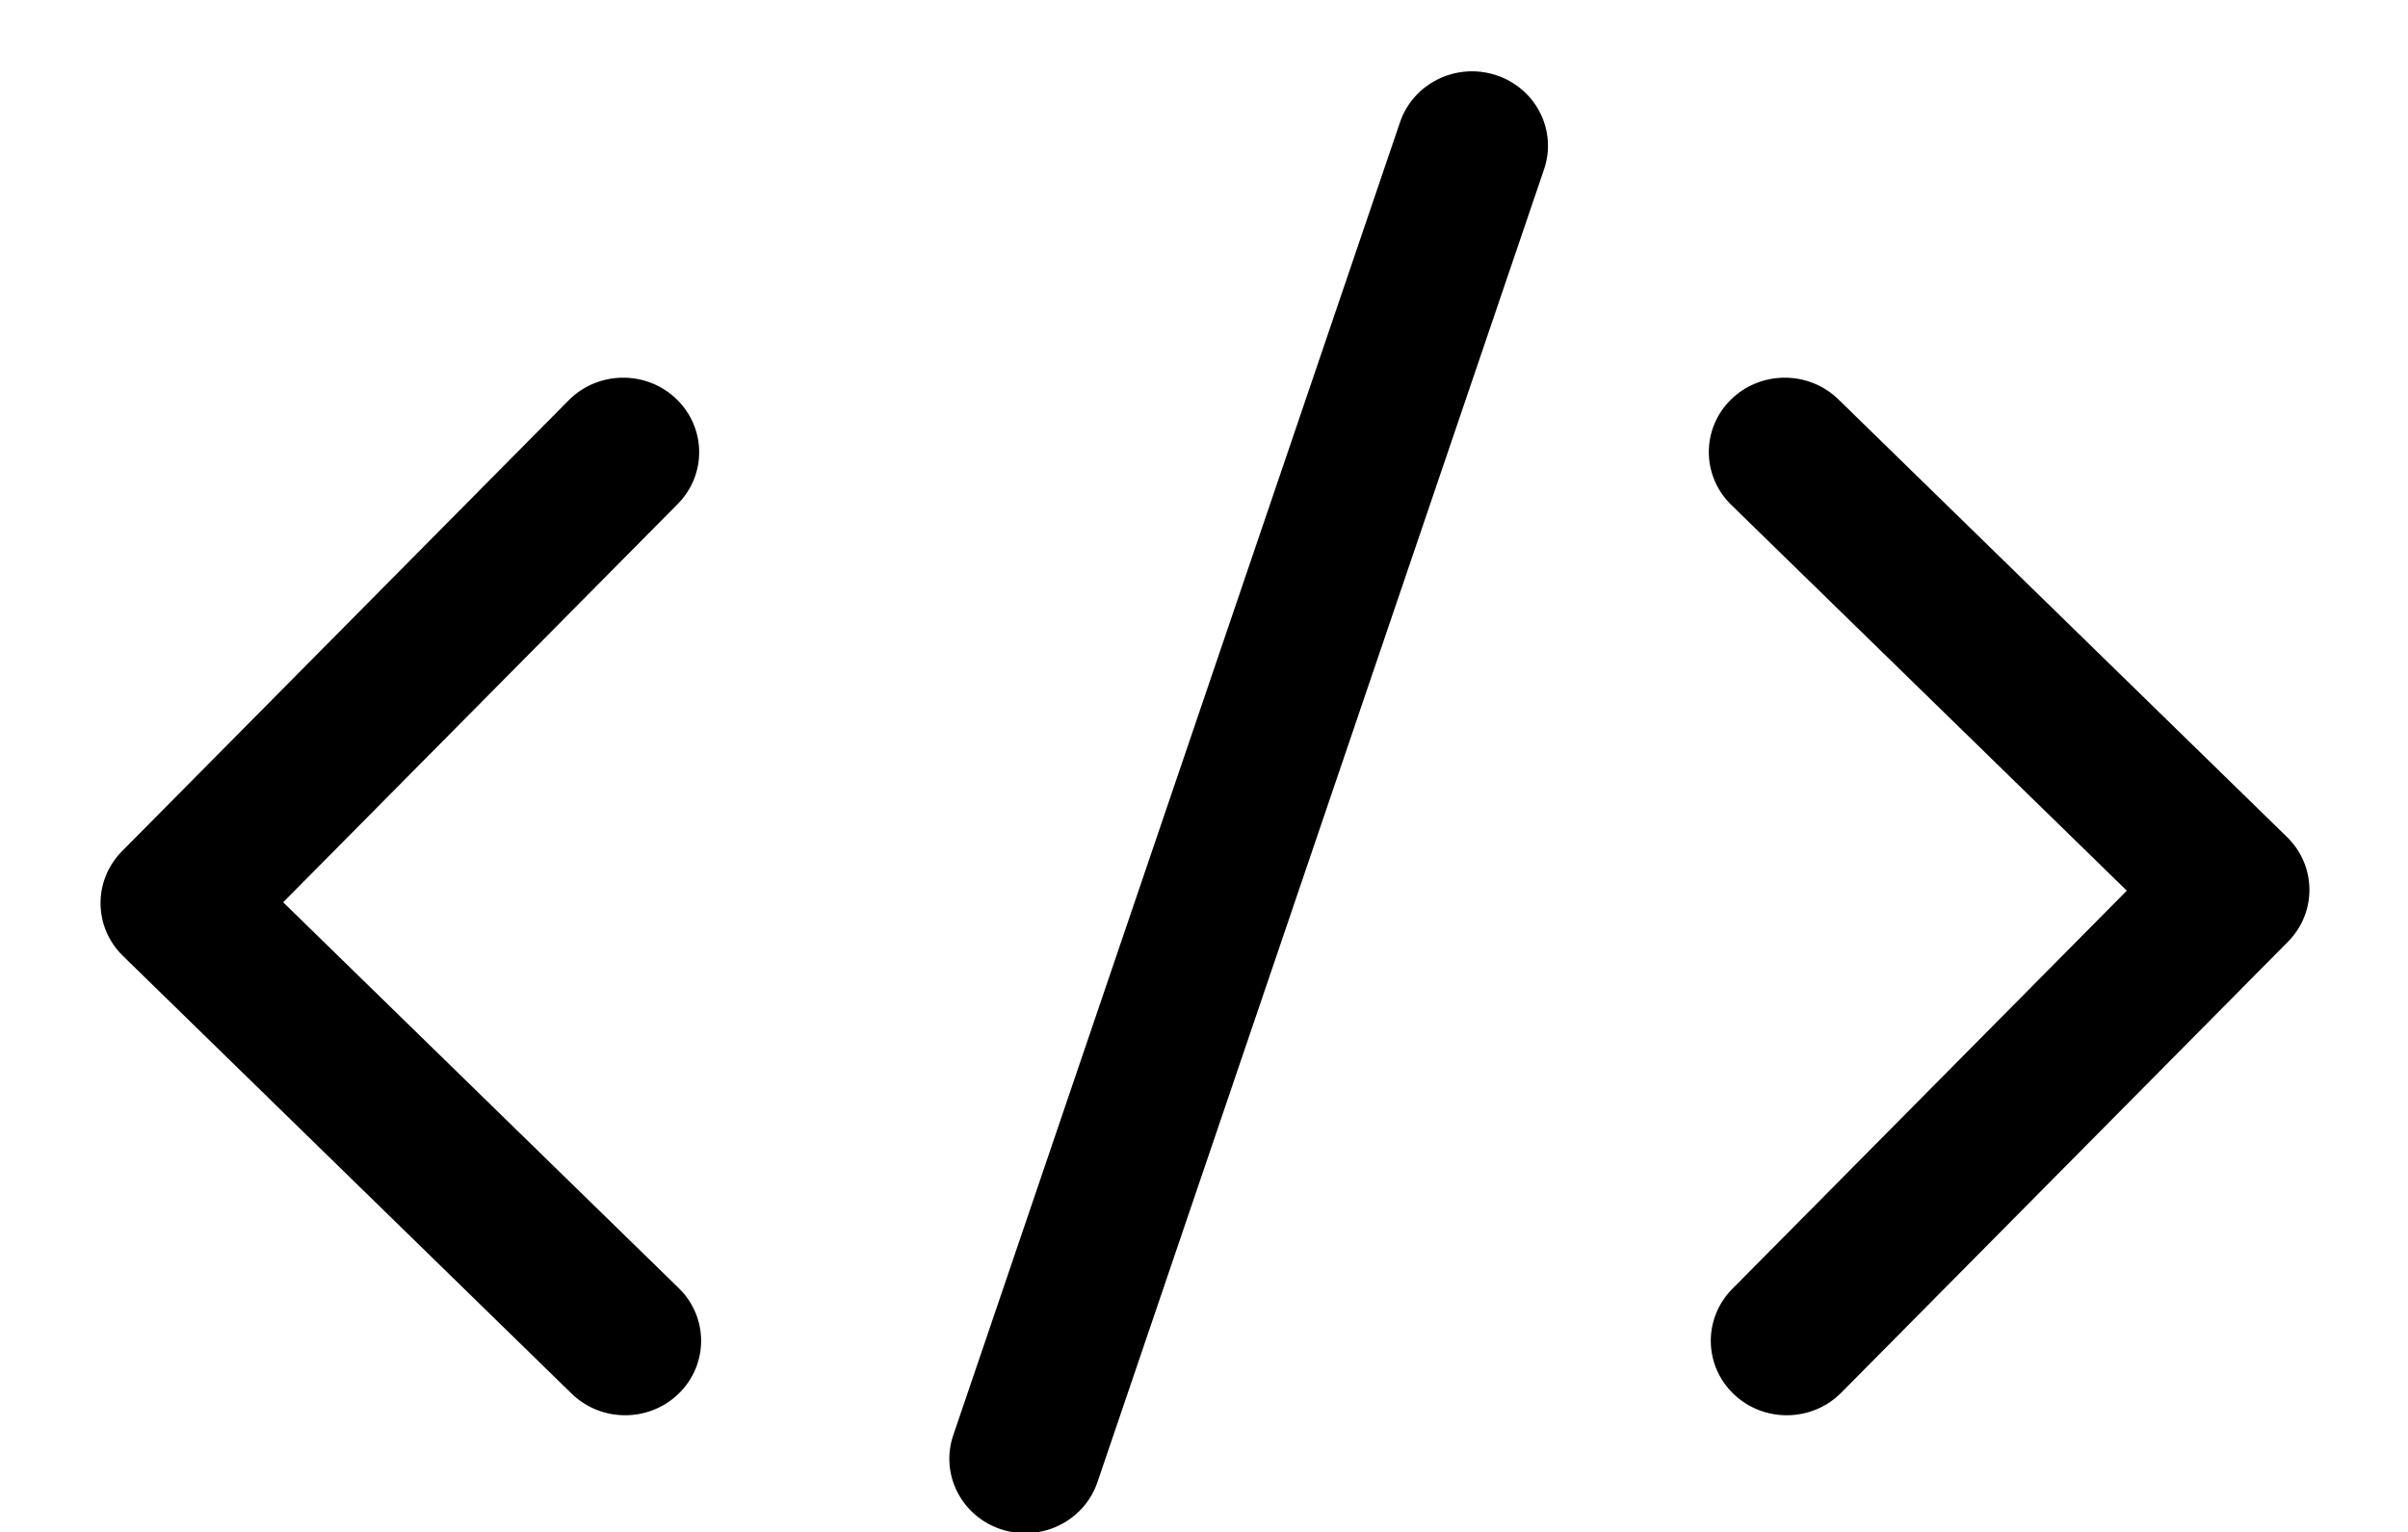
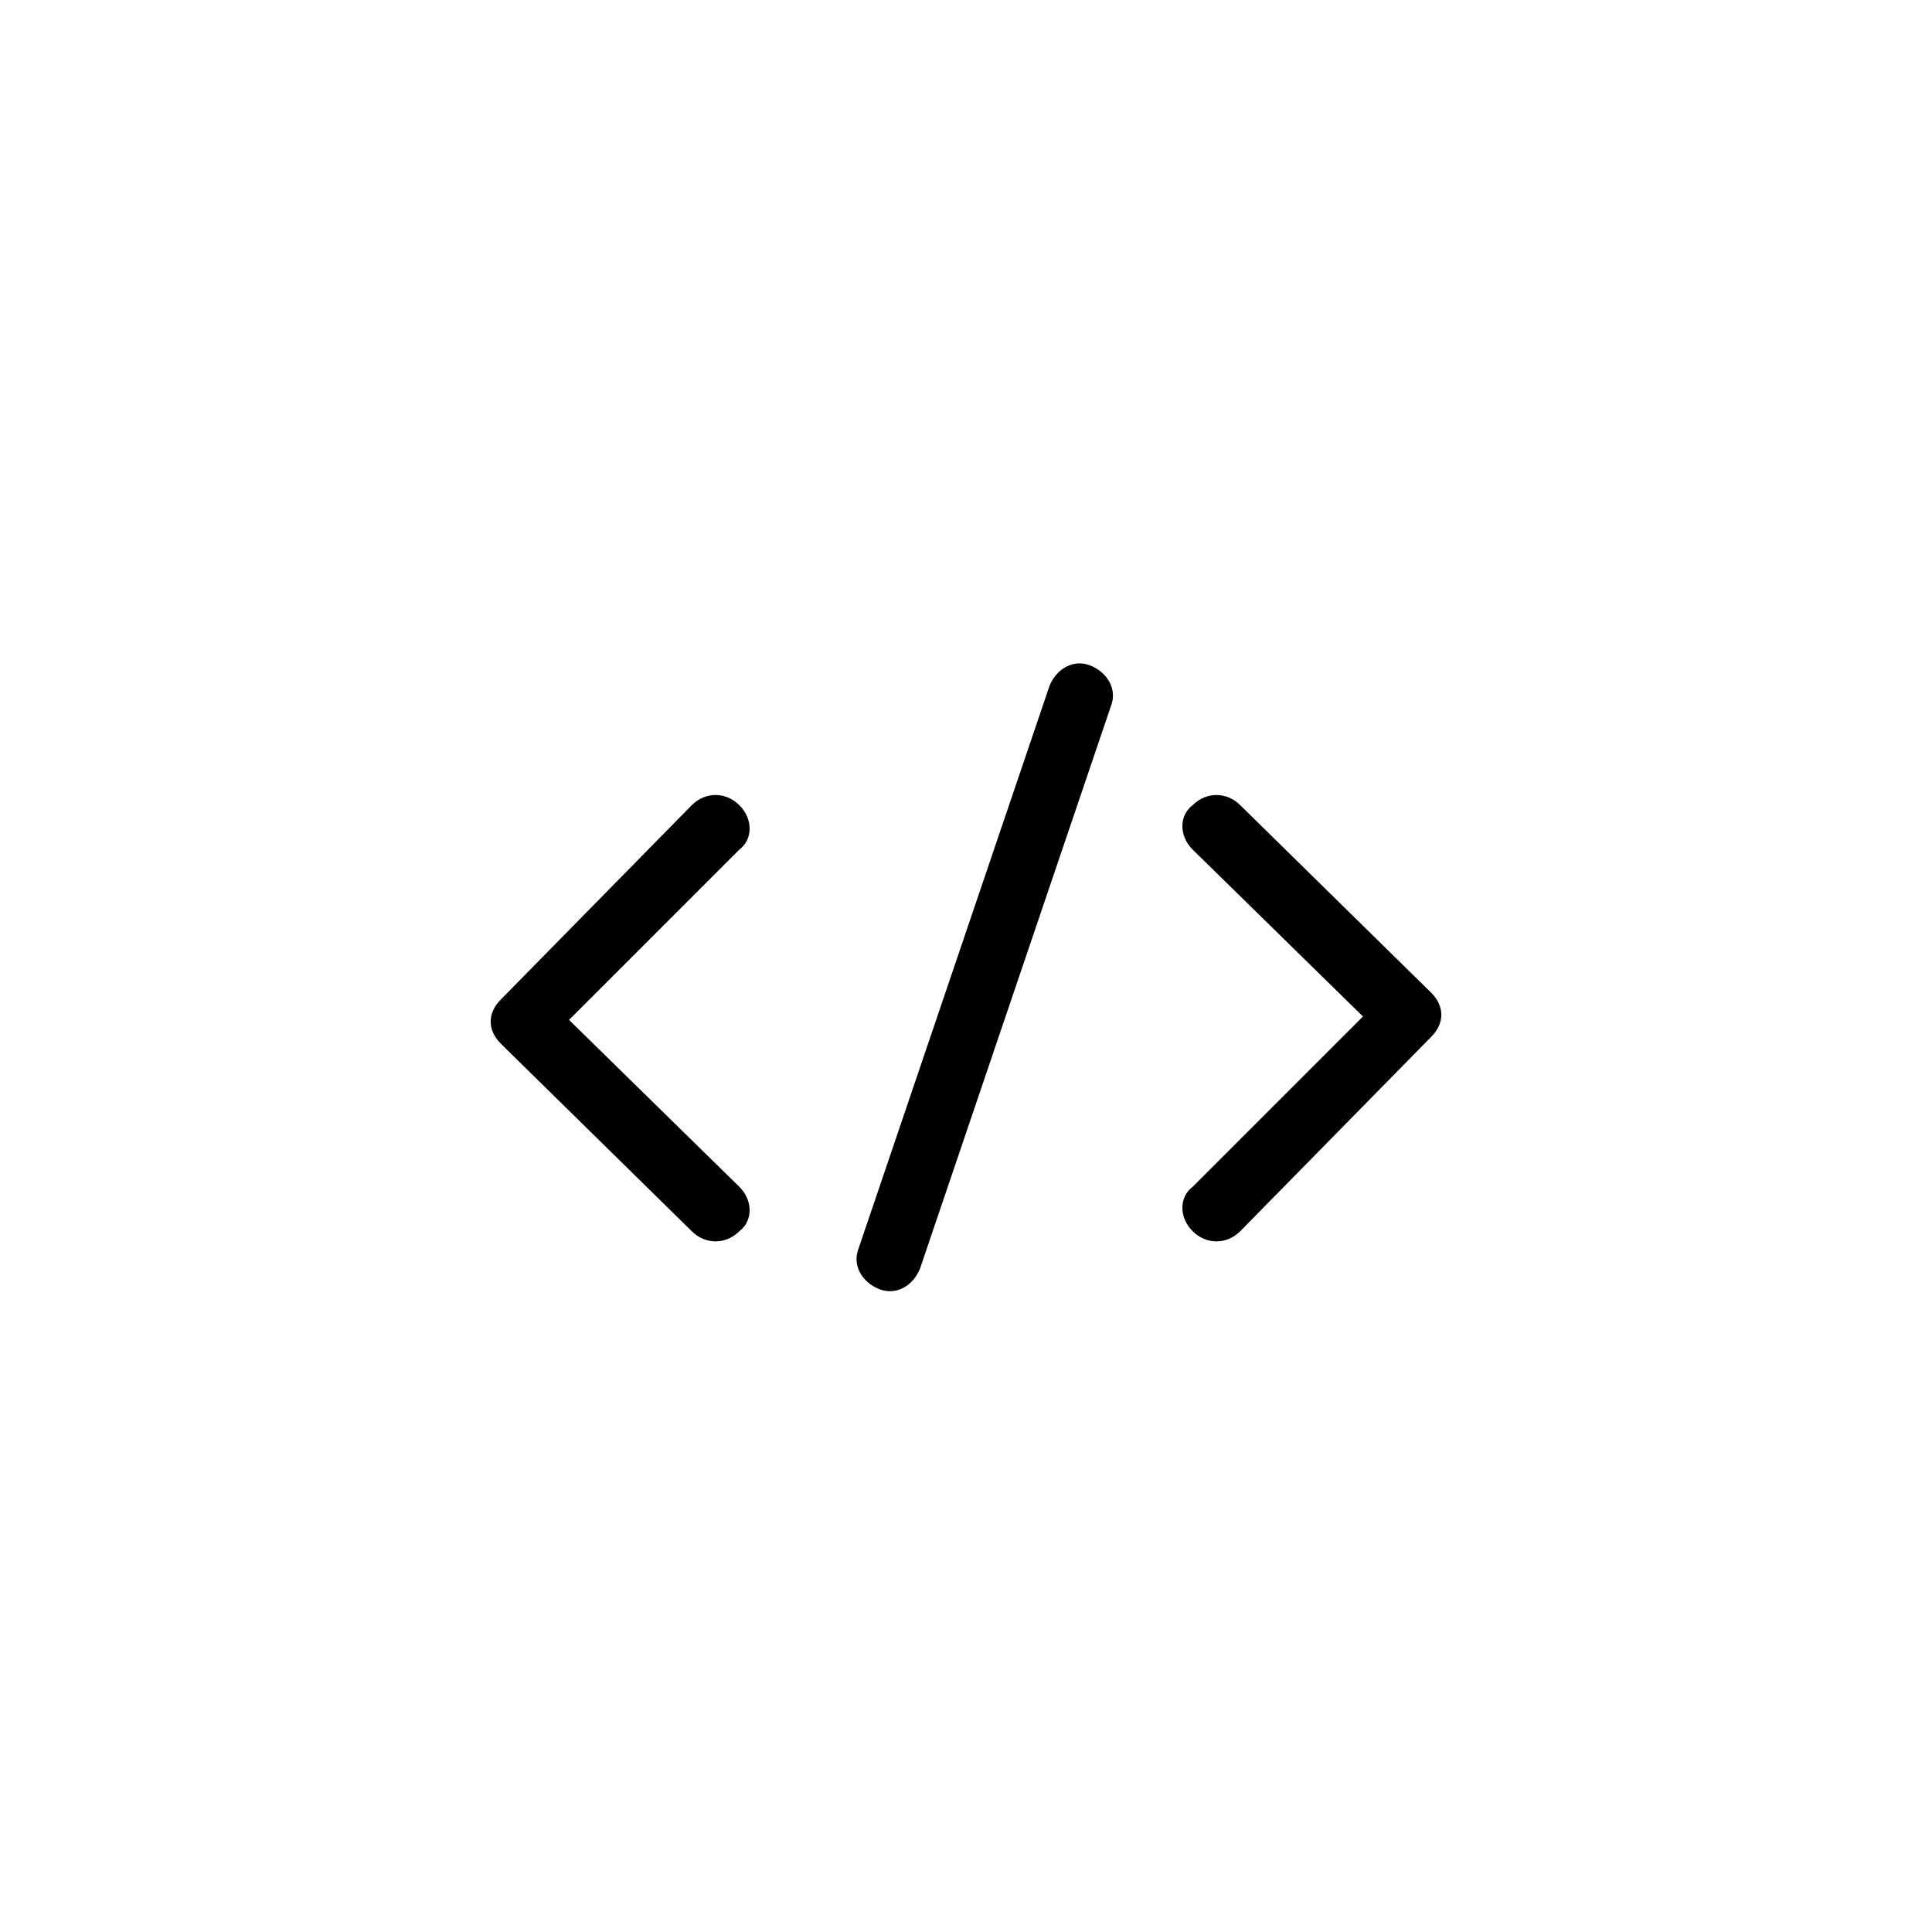
- <svg xmlns="http://www.w3.org/2000/svg" width="22px" height="14px" viewBox="0 0 22 14" version="1.1">
-   <g id="Welcome" stroke="none" stroke-width="1" fill="none" fill-rule="evenodd">
-     <g id="Mobile-Portrait-Copy-3" transform="translate(-186, -518)" fill="#000000" fill-rule="nonzero">
+ <svg xmlns="http://www.w3.org/2000/svg" version="1.1" id="Calque_1" x="0px" y="0px" viewBox="0 0 56.7 56.7" style="enable-background:new 0 0 56.7 56.7;" xml:space="preserve">
+   <g id="Welcome">
+     <g id="Mobile-Portrait-Copy-3" transform="translate(-186, -518)">
      <g id="Group-2" transform="translate(177, 506.1318)">
-         <path d="M15.201,23.64 C15.473,23.905 15.474,24.336 15.203,24.602 C14.933,24.868 14.494,24.869 14.222,24.604 L10.123,20.604 C9.854,20.341 9.85,19.916 10.114,19.648 L14.196,15.526 C14.463,15.257 14.902,15.25 15.177,15.512 C15.452,15.774 15.459,16.204 15.192,16.474 L11.587,20.114 L15.201,23.64 Z M24.817,16.482 C24.545,16.217 24.544,15.786 24.814,15.52 C25.085,15.254 25.524,15.253 25.796,15.518 L29.895,19.518 C30.164,19.781 30.168,20.206 29.904,20.474 L25.822,24.596 C25.555,24.865 25.116,24.872 24.841,24.61 C24.566,24.349 24.559,23.918 24.826,23.648 L28.431,20.008 L24.817,16.482 Z M19.026,25.415 C18.904,25.771 18.511,25.964 18.148,25.845 C17.784,25.726 17.588,25.341 17.709,24.985 L21.791,12.985 C21.912,12.629 22.305,12.436 22.668,12.555 C23.032,12.674 23.228,13.059 23.107,13.415 L19.026,25.415 Z" id="Combined-Shape" />
+         <path id="Combined-Shape" d="M30.7,46.7c0.4,0.4,0.4,1,0,1.3c-0.4,0.4-1,0.4-1.4,0l-5.6-5.5c-0.4-0.4-0.4-0.9,0-1.3l5.6-5.7     c0.4-0.4,1-0.4,1.4,0c0.4,0.4,0.4,1,0,1.3l-5,5L30.7,46.7z M44,36.8c-0.4-0.4-0.4-1,0-1.3c0.4-0.4,1-0.4,1.4,0L51,41     c0.4,0.4,0.4,0.9,0,1.3L45.4,48c-0.4,0.4-1,0.4-1.4,0c-0.4-0.4-0.4-1,0-1.3l5-5L44,36.8z M36,49.1c-0.2,0.5-0.7,0.8-1.2,0.6     c-0.5-0.2-0.8-0.7-0.6-1.2L39.8,32c0.2-0.5,0.7-0.8,1.2-0.6c0.5,0.2,0.8,0.7,0.6,1.2L36,49.1z" />
      </g>
    </g>
  </g>
</svg>
